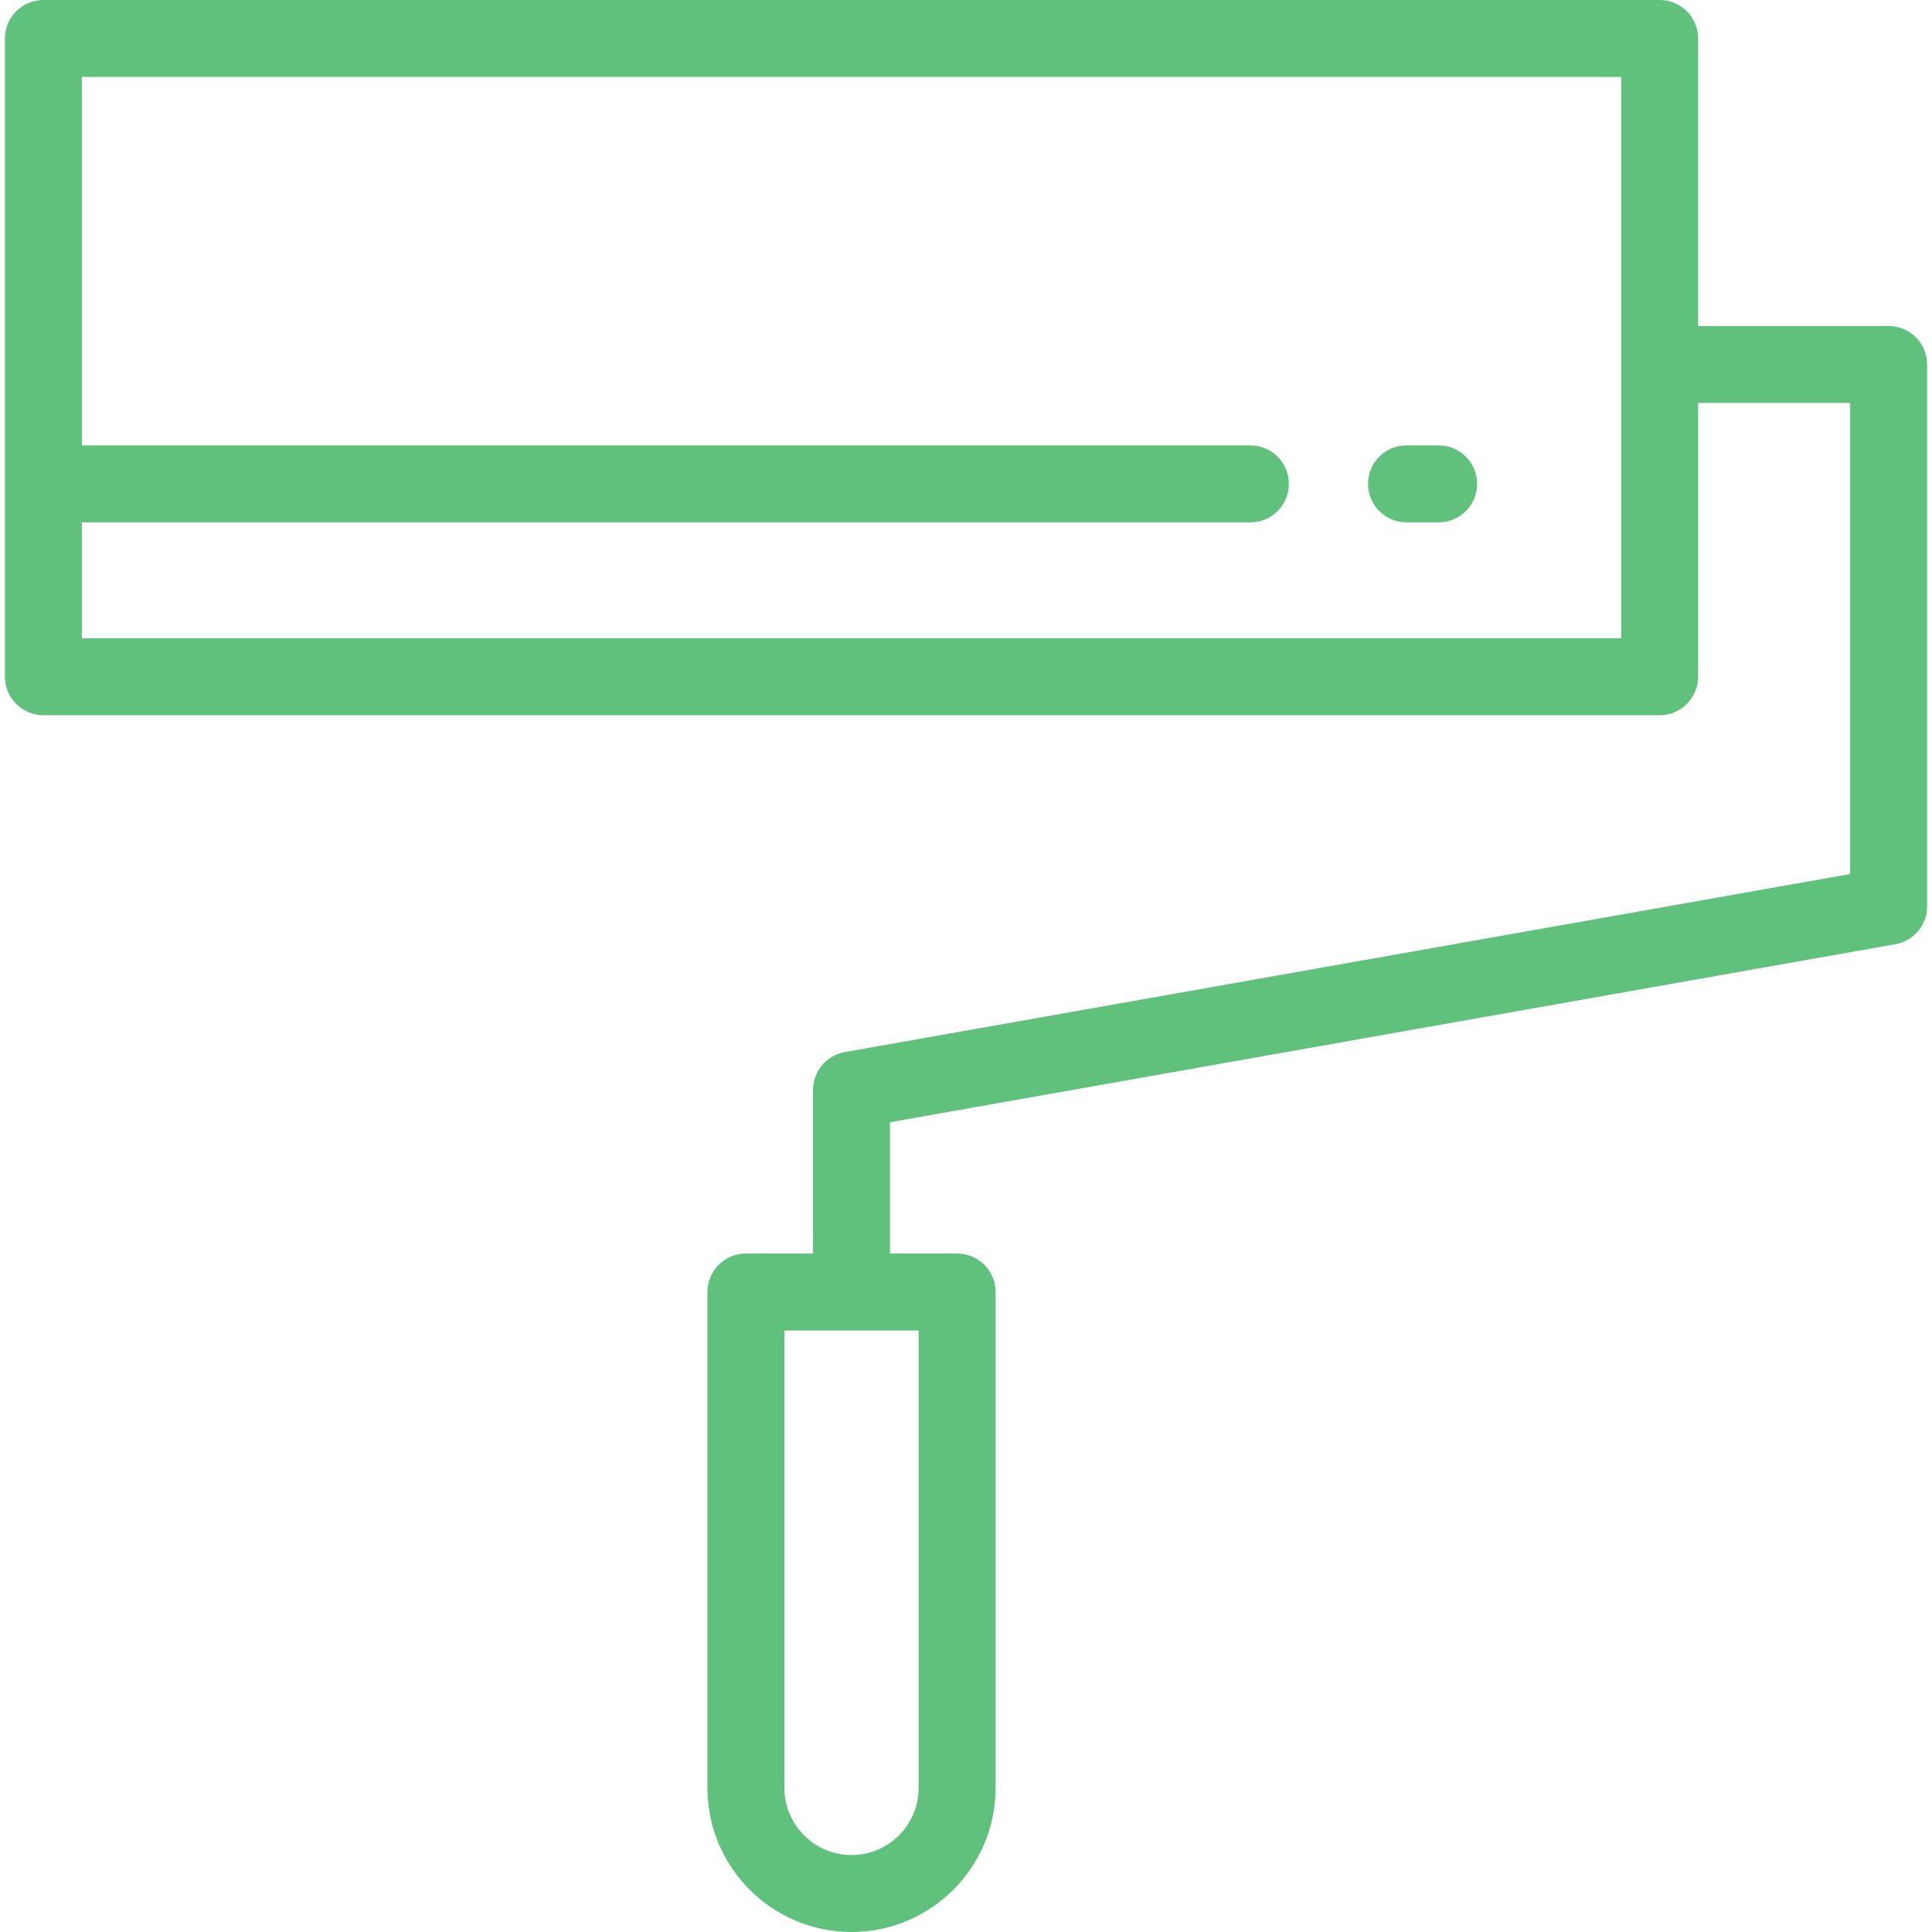
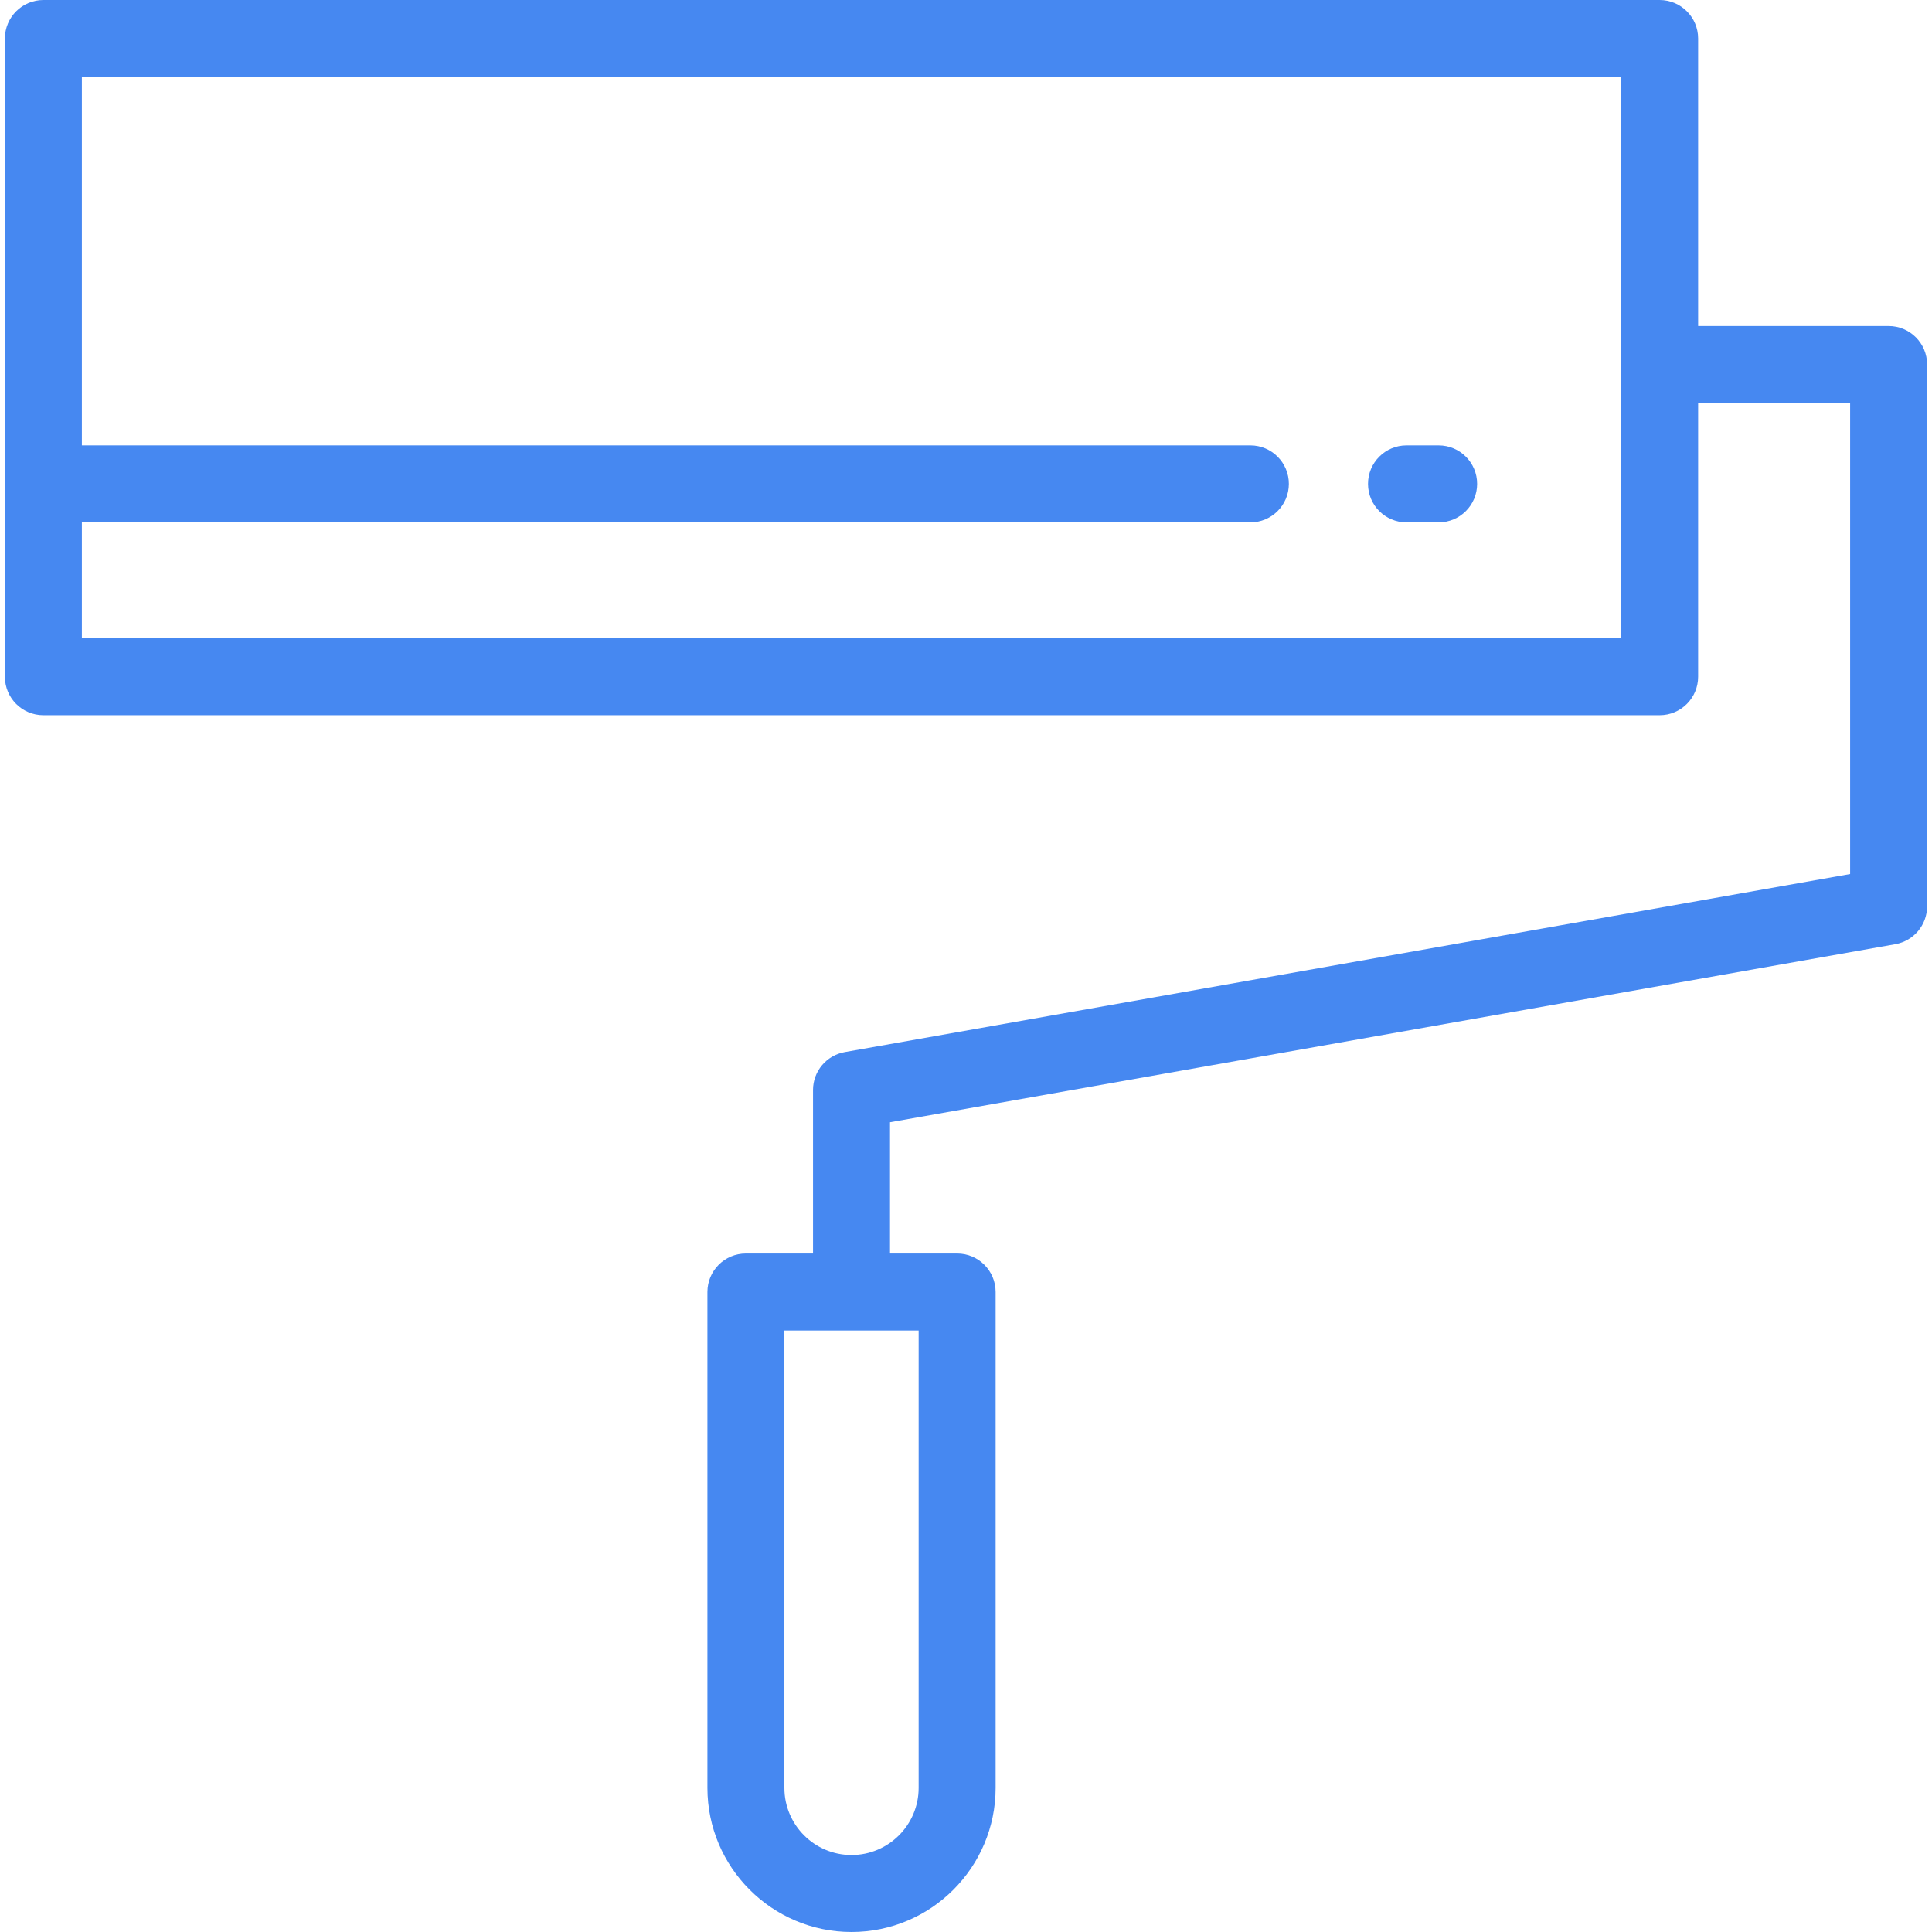
<svg xmlns="http://www.w3.org/2000/svg" version="1.1" id="Layer_1" x="0px" y="0px" viewBox="0 0 512 512" style="enable-background:new 0 0 512 512;" xml:space="preserve" width="512px" height="512px">
  <g>
    <g>
-       <path d="M500.504,86.395h-50.481V10.199C450.023,4.567,445.457,0,439.824,0H11.497C5.864,0,1.298,4.567,1.298,10.199v169.139    c0,5.632,4.566,10.199,10.199,10.199h428.326c5.633,0,10.199-4.567,10.199-10.199v-72.545h40.282v124.835l-266.423,47.183    c-4.871,0.863-8.42,5.096-8.42,10.043v43.341h-17.787c-5.633,0-10.199,4.567-10.199,10.199v131.419    c0,21.056,17.131,38.186,38.186,38.186c21.056,0,38.187-17.131,38.187-38.186V342.395c0-5.632-4.566-10.199-10.199-10.199h-17.788    v-34.789l266.423-47.182c4.871-0.863,8.42-5.096,8.42-10.043V96.595C510.703,90.963,506.136,86.395,500.504,86.395z     M21.696,169.14v-30.708h309.667c5.633,0,10.199-4.567,10.199-10.199s-4.566-10.199-10.199-10.199H21.696V20.398h407.927V169.14    H21.696z M243.448,352.595v121.22c0,9.808-7.98,17.787-17.788,17.787c-9.809,0-17.787-7.98-17.787-17.787v-121.22H243.448z" fill="#60c17d" />
+       <path d="M500.504,86.395h-50.481V10.199C450.023,4.567,445.457,0,439.824,0H11.497C5.864,0,1.298,4.567,1.298,10.199v169.139    c0,5.632,4.566,10.199,10.199,10.199h428.326c5.633,0,10.199-4.567,10.199-10.199v-72.545h40.282v124.835l-266.423,47.183    c-4.871,0.863-8.42,5.096-8.42,10.043v43.341h-17.787c-5.633,0-10.199,4.567-10.199,10.199v131.419    c0,21.056,17.131,38.186,38.186,38.186c21.056,0,38.187-17.131,38.187-38.186V342.395c0-5.632-4.566-10.199-10.199-10.199h-17.788    v-34.789l266.423-47.182c4.871-0.863,8.42-5.096,8.42-10.043V96.595C510.703,90.963,506.136,86.395,500.504,86.395z     M21.696,169.14v-30.708h309.667c5.633,0,10.199-4.567,10.199-10.199s-4.566-10.199-10.199-10.199H21.696V20.398h407.927V169.14    H21.696z M243.448,352.595v121.22c0,9.808-7.98,17.787-17.788,17.787c-9.809,0-17.787-7.98-17.787-17.787v-121.22H243.448z" fill="#4688F1" />
    </g>
  </g>
  <g>
    <g>
-       <path d="M381.255,118.033h-8.518c-5.633,0-10.199,4.567-10.199,10.199s4.566,10.199,10.199,10.199h8.518    c5.633,0,10.199-4.567,10.199-10.199S386.888,118.033,381.255,118.033z" fill="#60c17d" />
+       <path d="M381.255,118.033h-8.518c-5.633,0-10.199,4.567-10.199,10.199s4.566,10.199,10.199,10.199h8.518    c5.633,0,10.199-4.567,10.199-10.199S386.888,118.033,381.255,118.033z" fill="#4688F1" />
    </g>
  </g>
  <g>
</g>
  <g>
</g>
  <g>
</g>
  <g>
</g>
  <g>
</g>
  <g>
</g>
  <g>
</g>
  <g>
</g>
  <g>
</g>
  <g>
</g>
  <g>
</g>
  <g>
</g>
  <g>
</g>
  <g>
</g>
  <g>
</g>
</svg>
